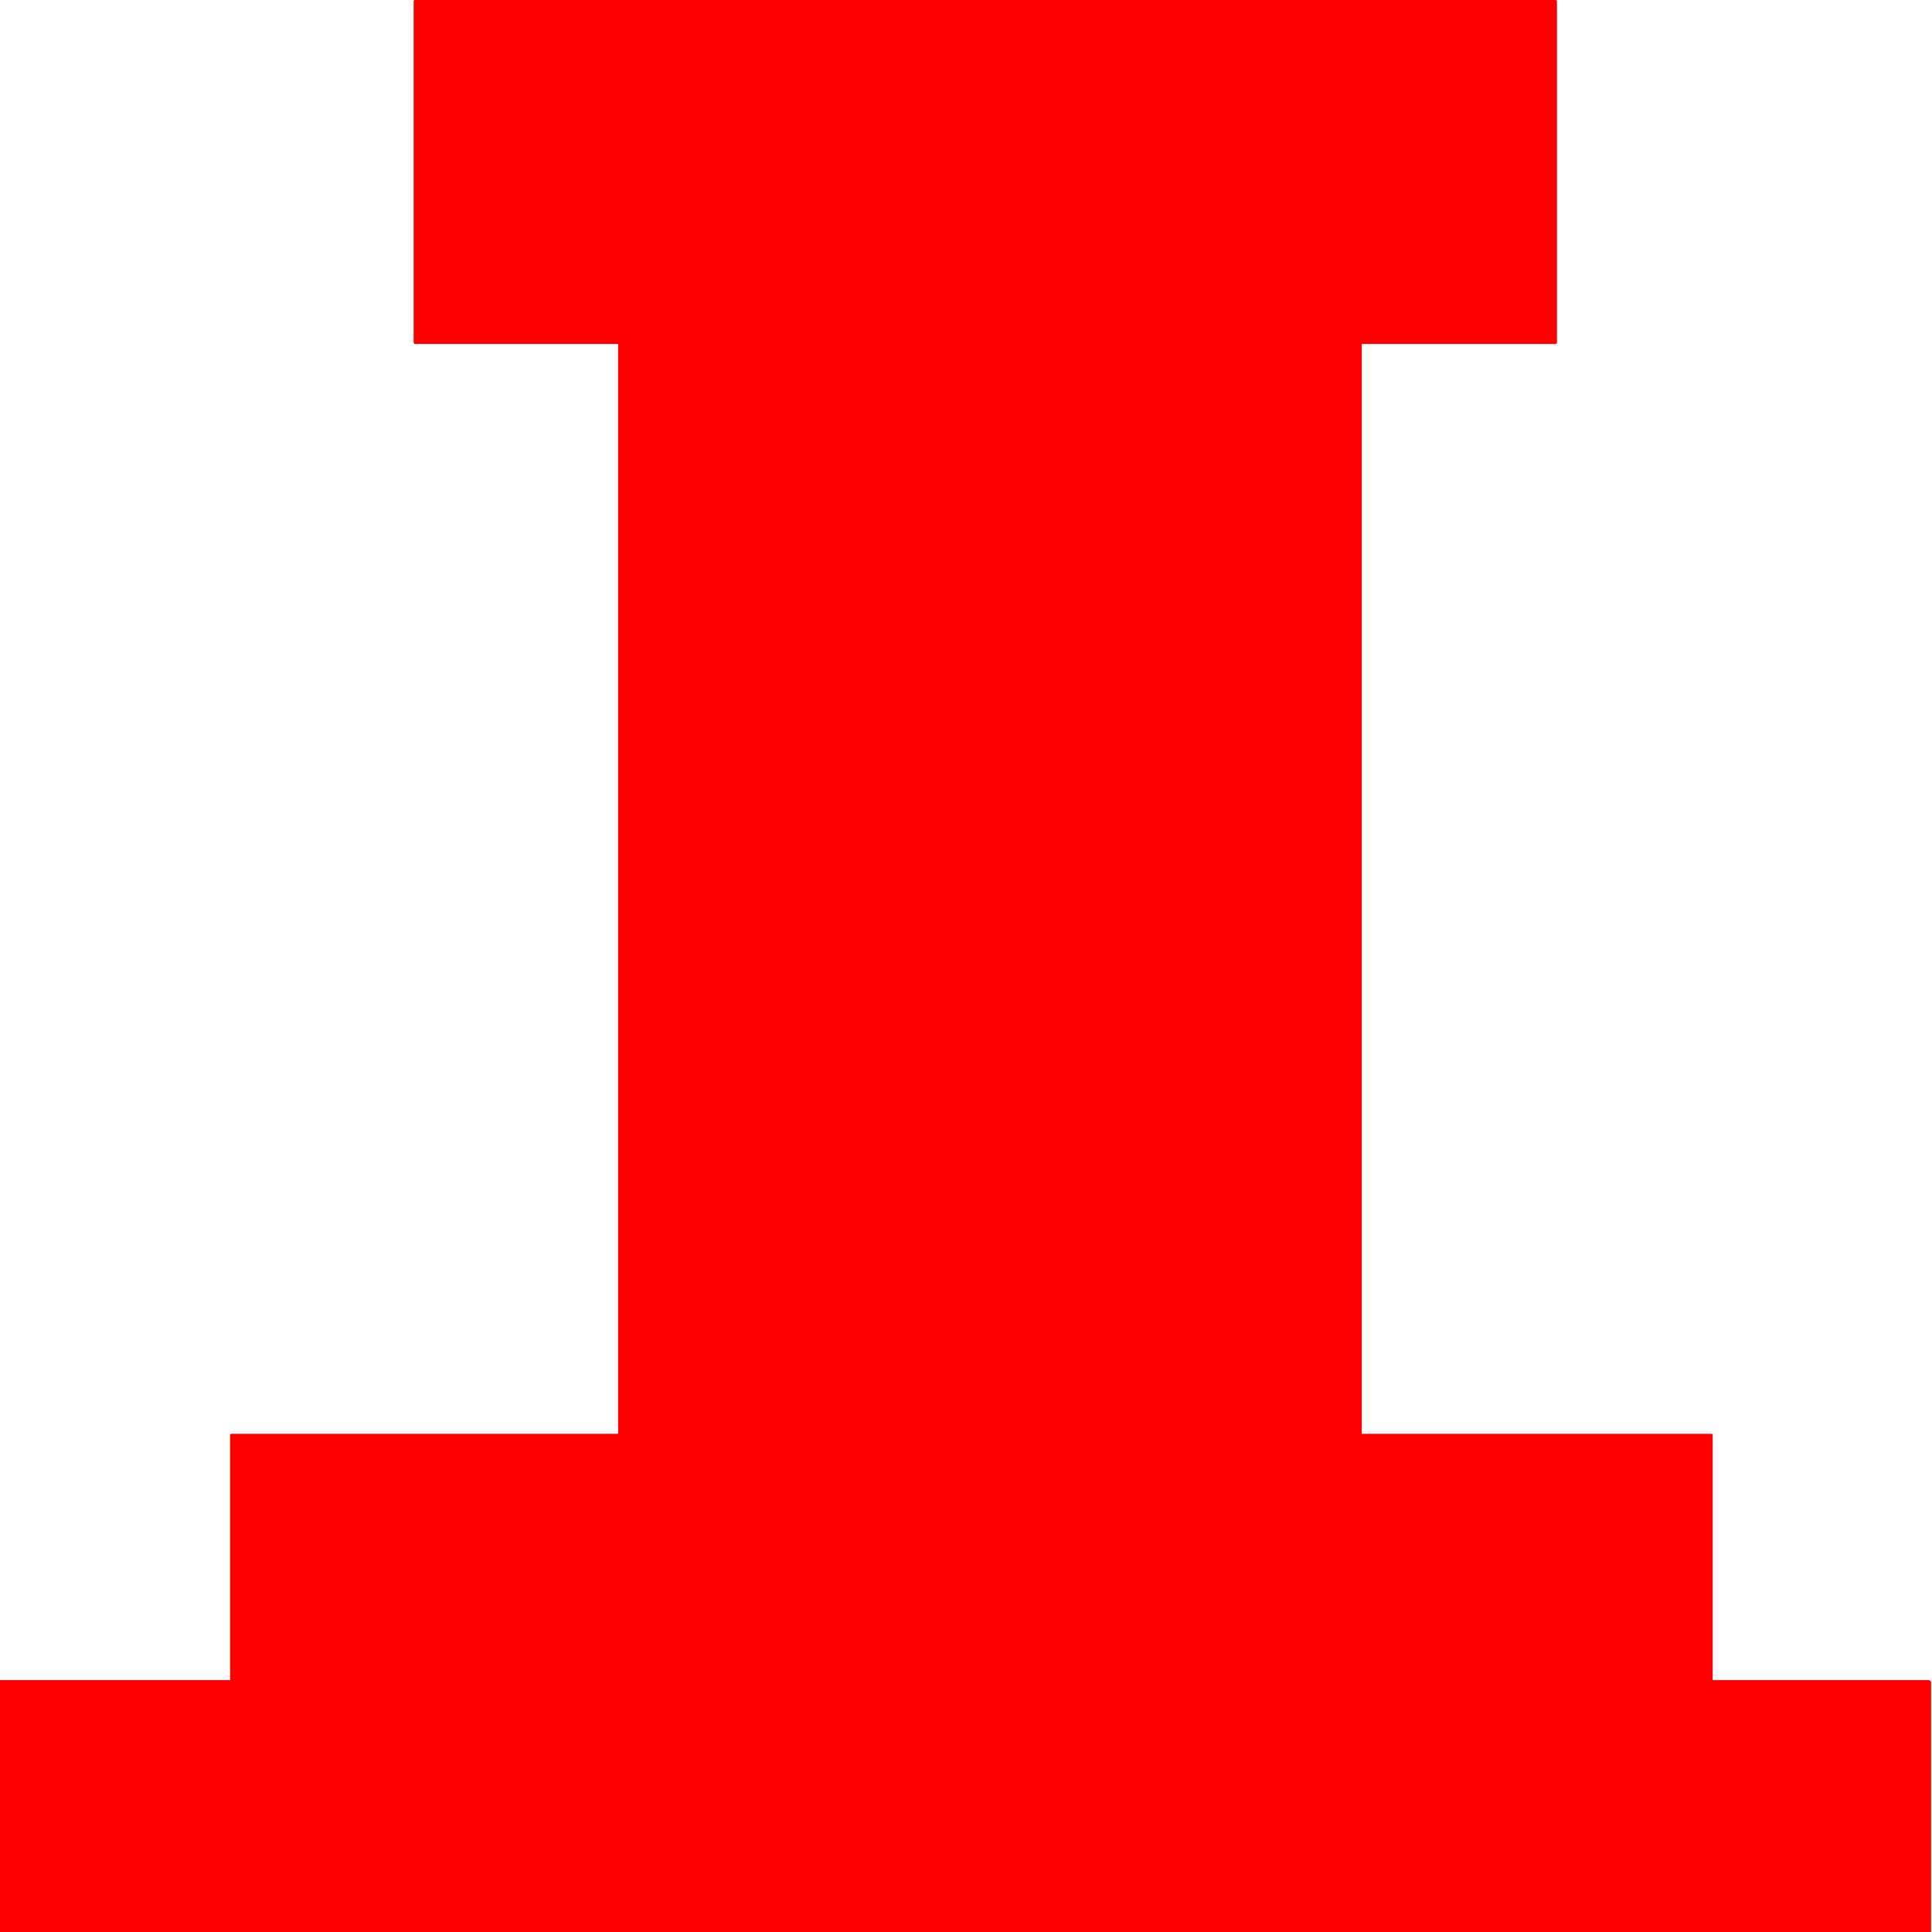
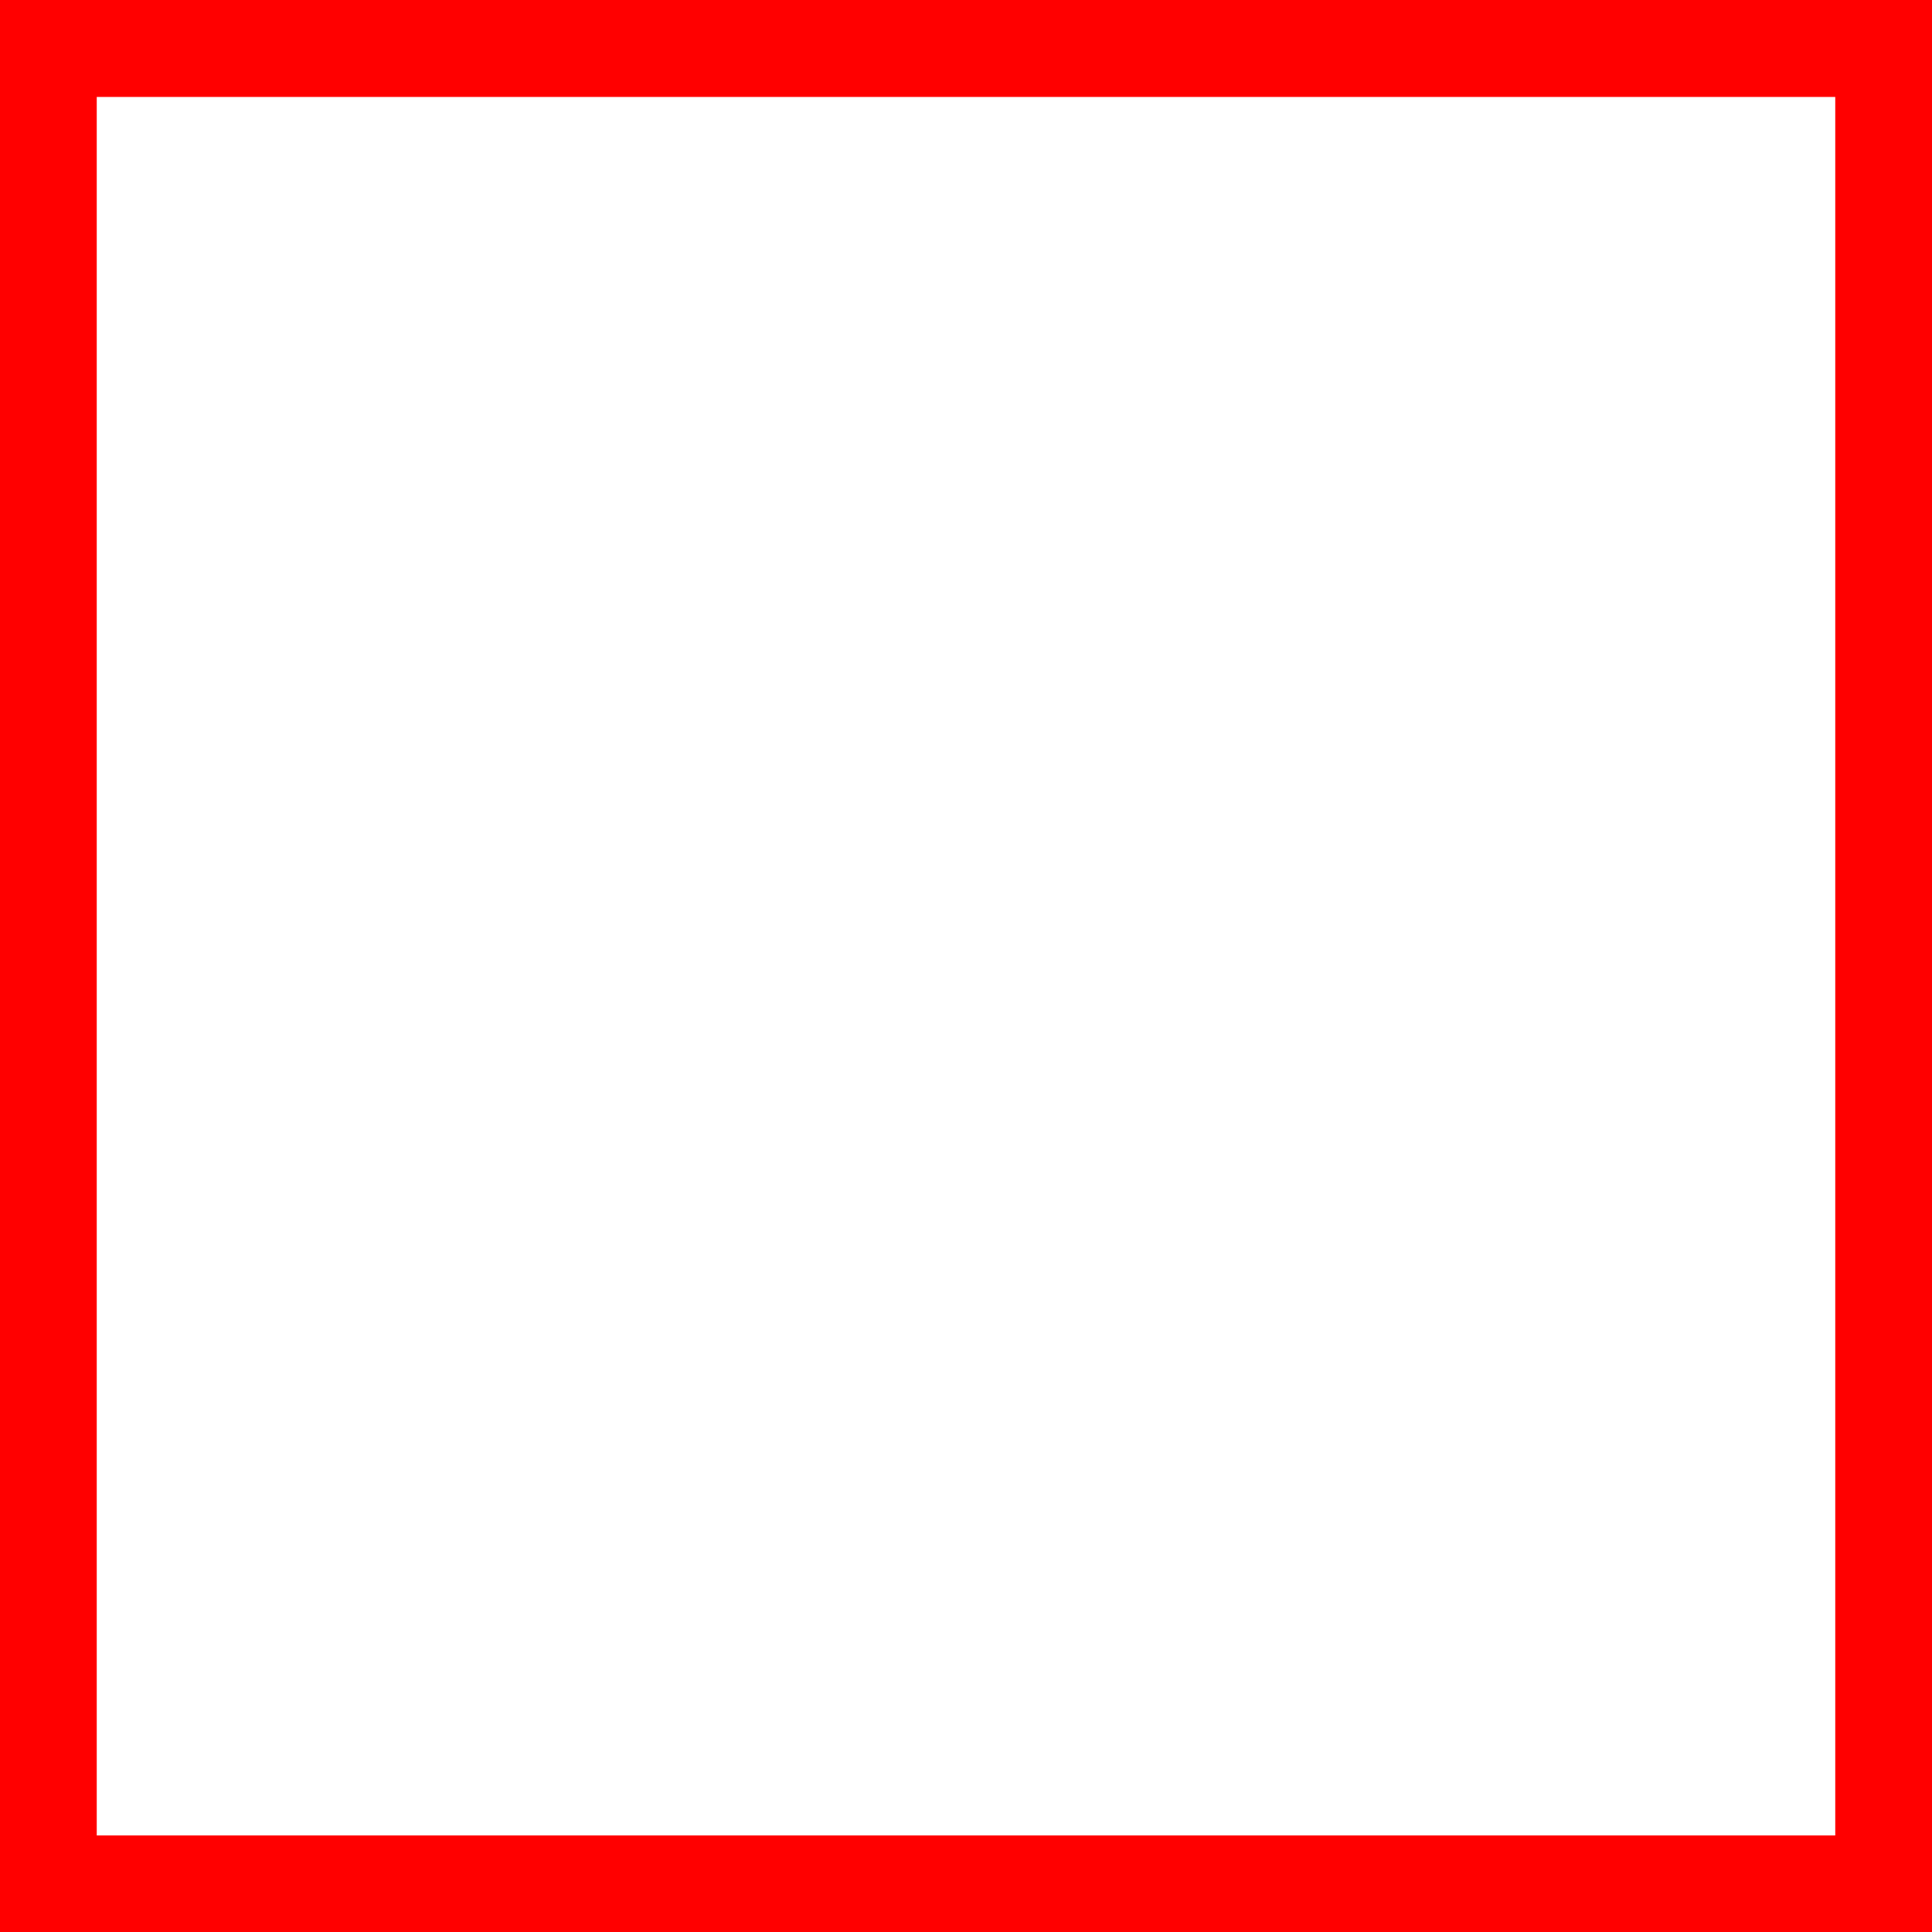
<svg xmlns="http://www.w3.org/2000/svg" width="200mm" height="200mm" viewBox="0 0 200 200" version="1.1" id="svg5">
  <defs id="defs2" />
  <g id="layer1">
-     <rect style="fill:#ff0000;stroke-width:0.265" id="rect5367" width="200.388" height="26.462" x="-0.481" y="173.926" ry="0.241" />
-     <rect style="fill:#ff0000;stroke-width:0.265" id="rect5369" width="2.165" height="0.241" x="159.493" y="192.209" ry="0.12" />
-     <rect style="fill:#ff0000;stroke-width:0.265" id="rect5371" width="153.479" height="27.665" x="23.816" y="148.427" ry="0.12" />
-     <rect style="fill:#ff0000;stroke-width:0.28" id="rect5373" width="76.98" height="115.367" x="63.99" y="34.263" ry="0.135" />
-     <rect style="fill:#ff0000;stroke-width:0.255" id="rect5477" width="118.357" height="35.603" x="42.82" y="0" ry="0.135" />
+     <path id="rect118" style="fill:#ff0000;stroke-width:1" d="M 0 0 L 0 759.918 L 759.918 759.918 L 759.918 0 L 0 0 z M 37.854 37.932 L 718.053 37.932 L 718.053 718.129 L 37.854 718.129 L 37.854 37.932 z " transform="scale(0.2645833)" />
+     <path style="fill:none;stroke-width:1.286" d="M 0,379.959 V 0 H 379.959 759.919 V 379.959 759.919 H 379.959 0 Z" transform="scale(0.2645833)" id="path262" />
  </g>
</svg>
